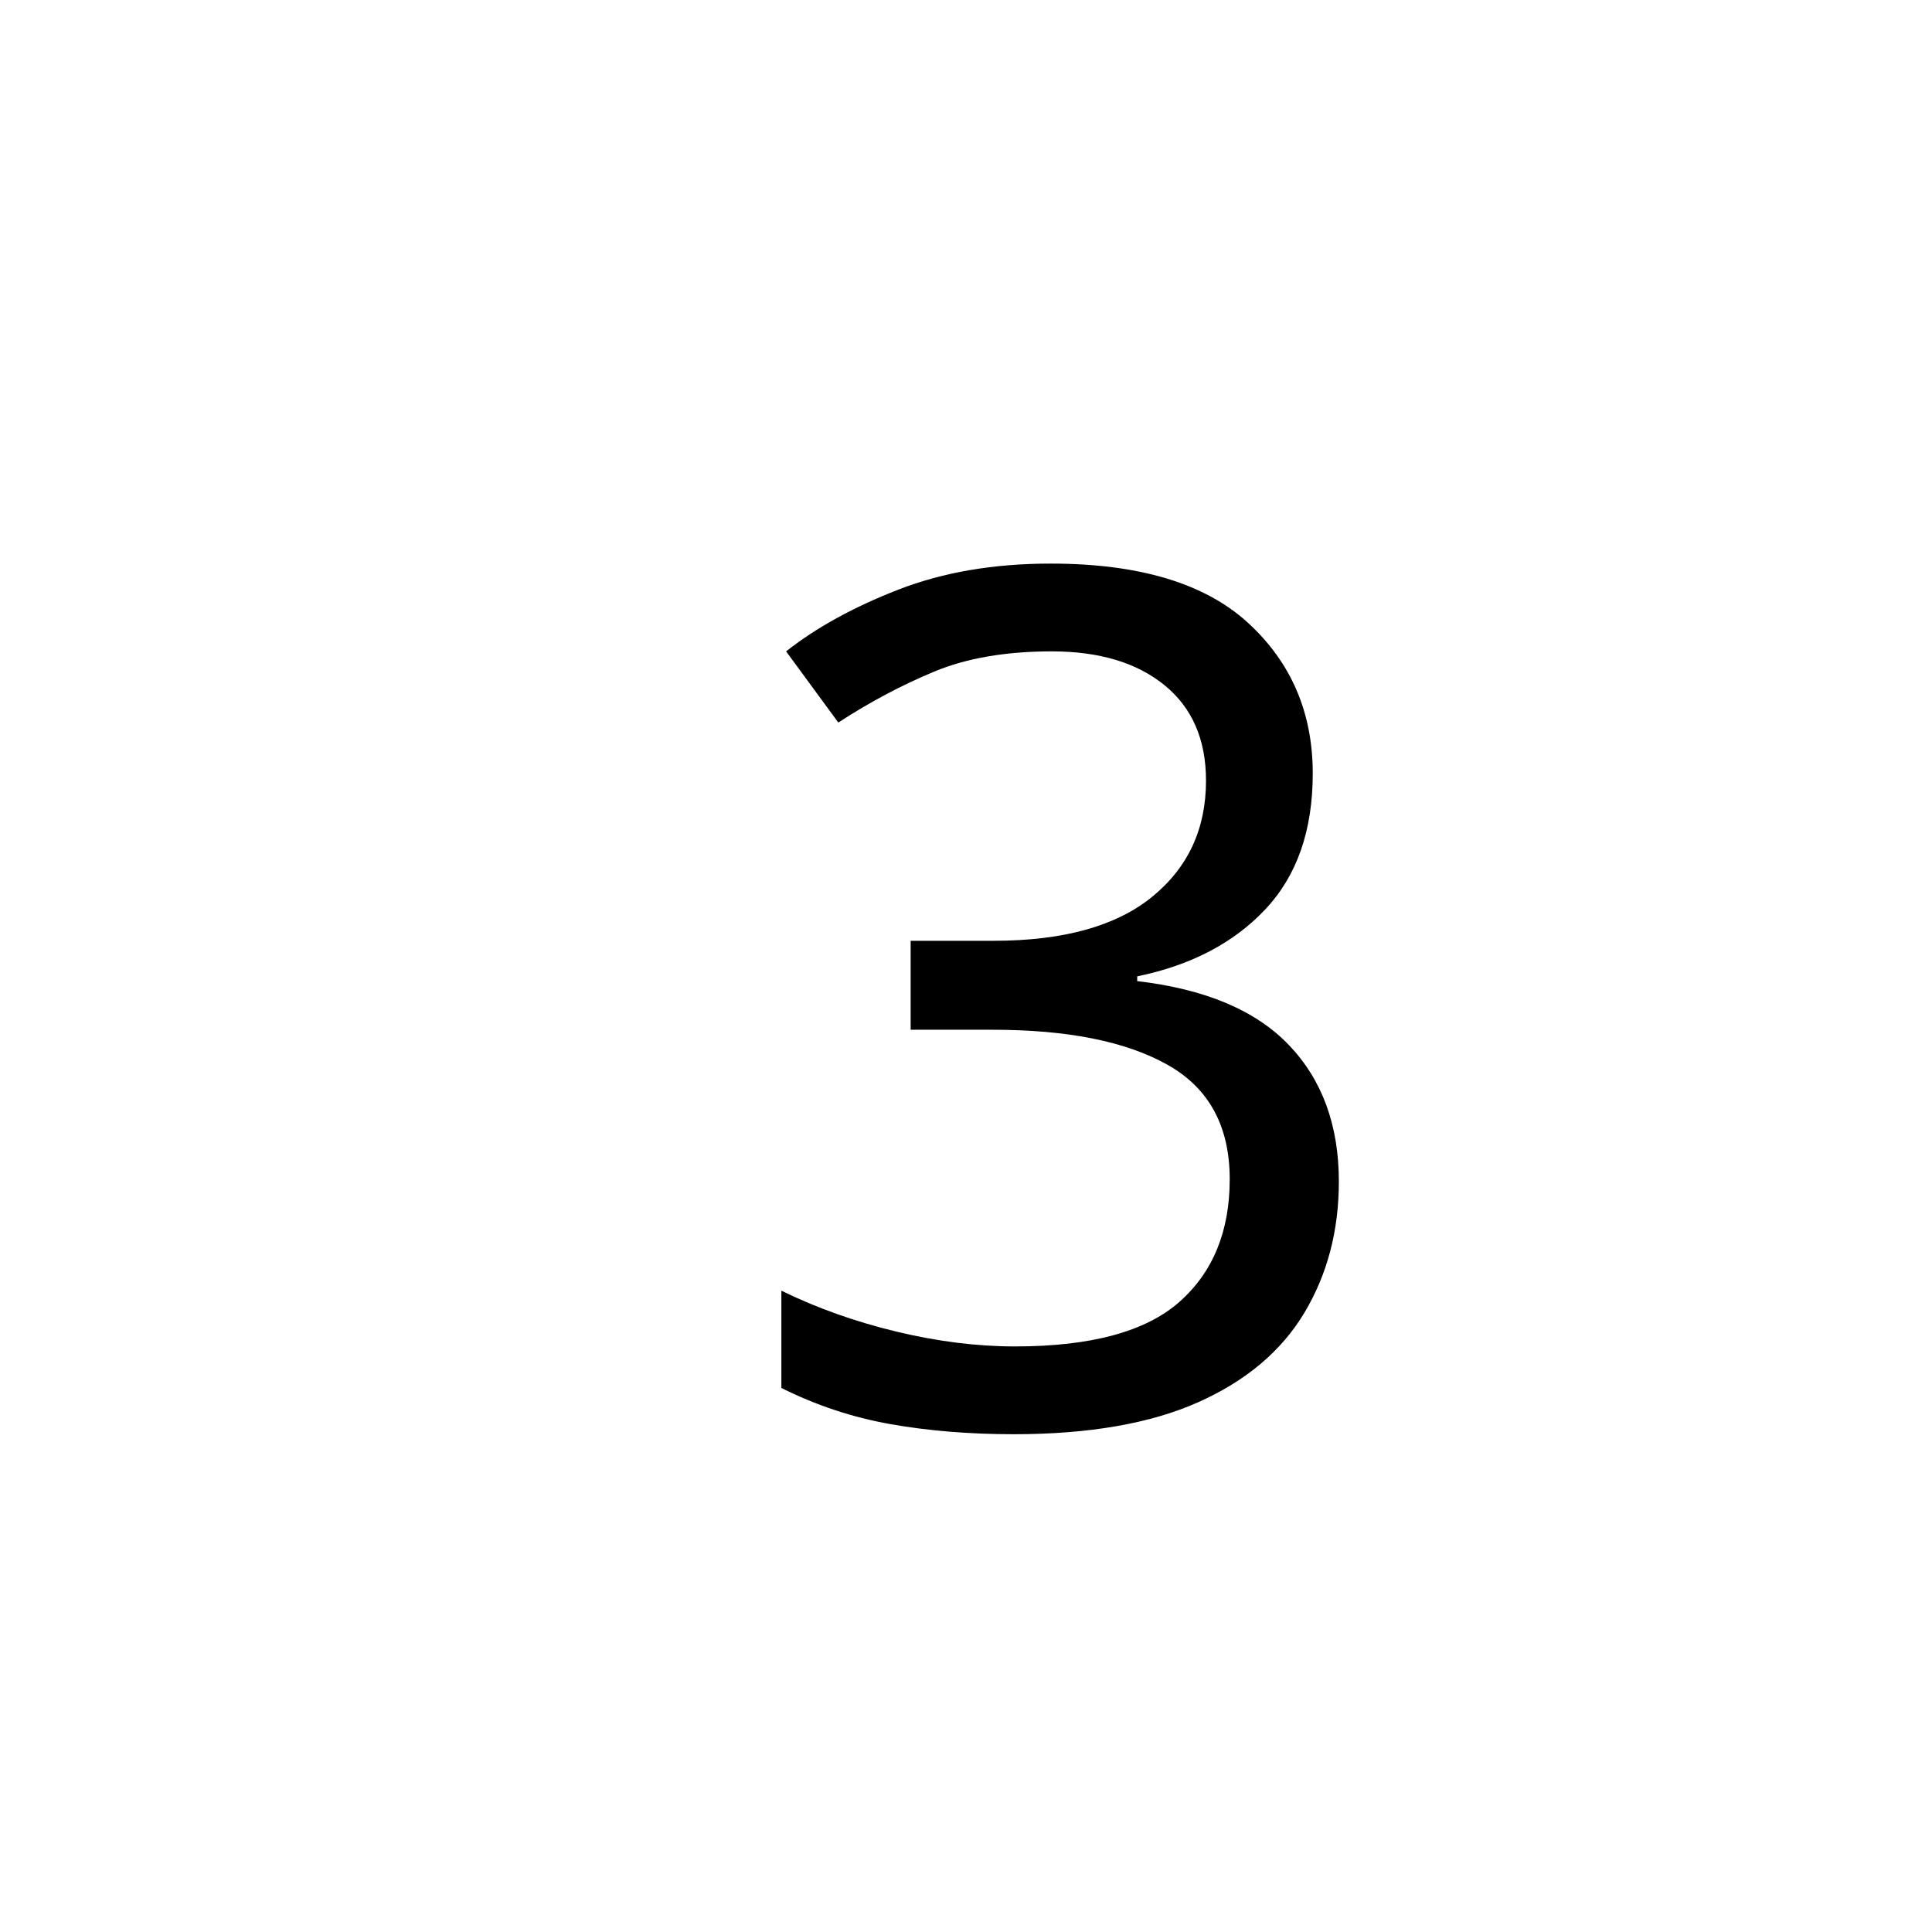
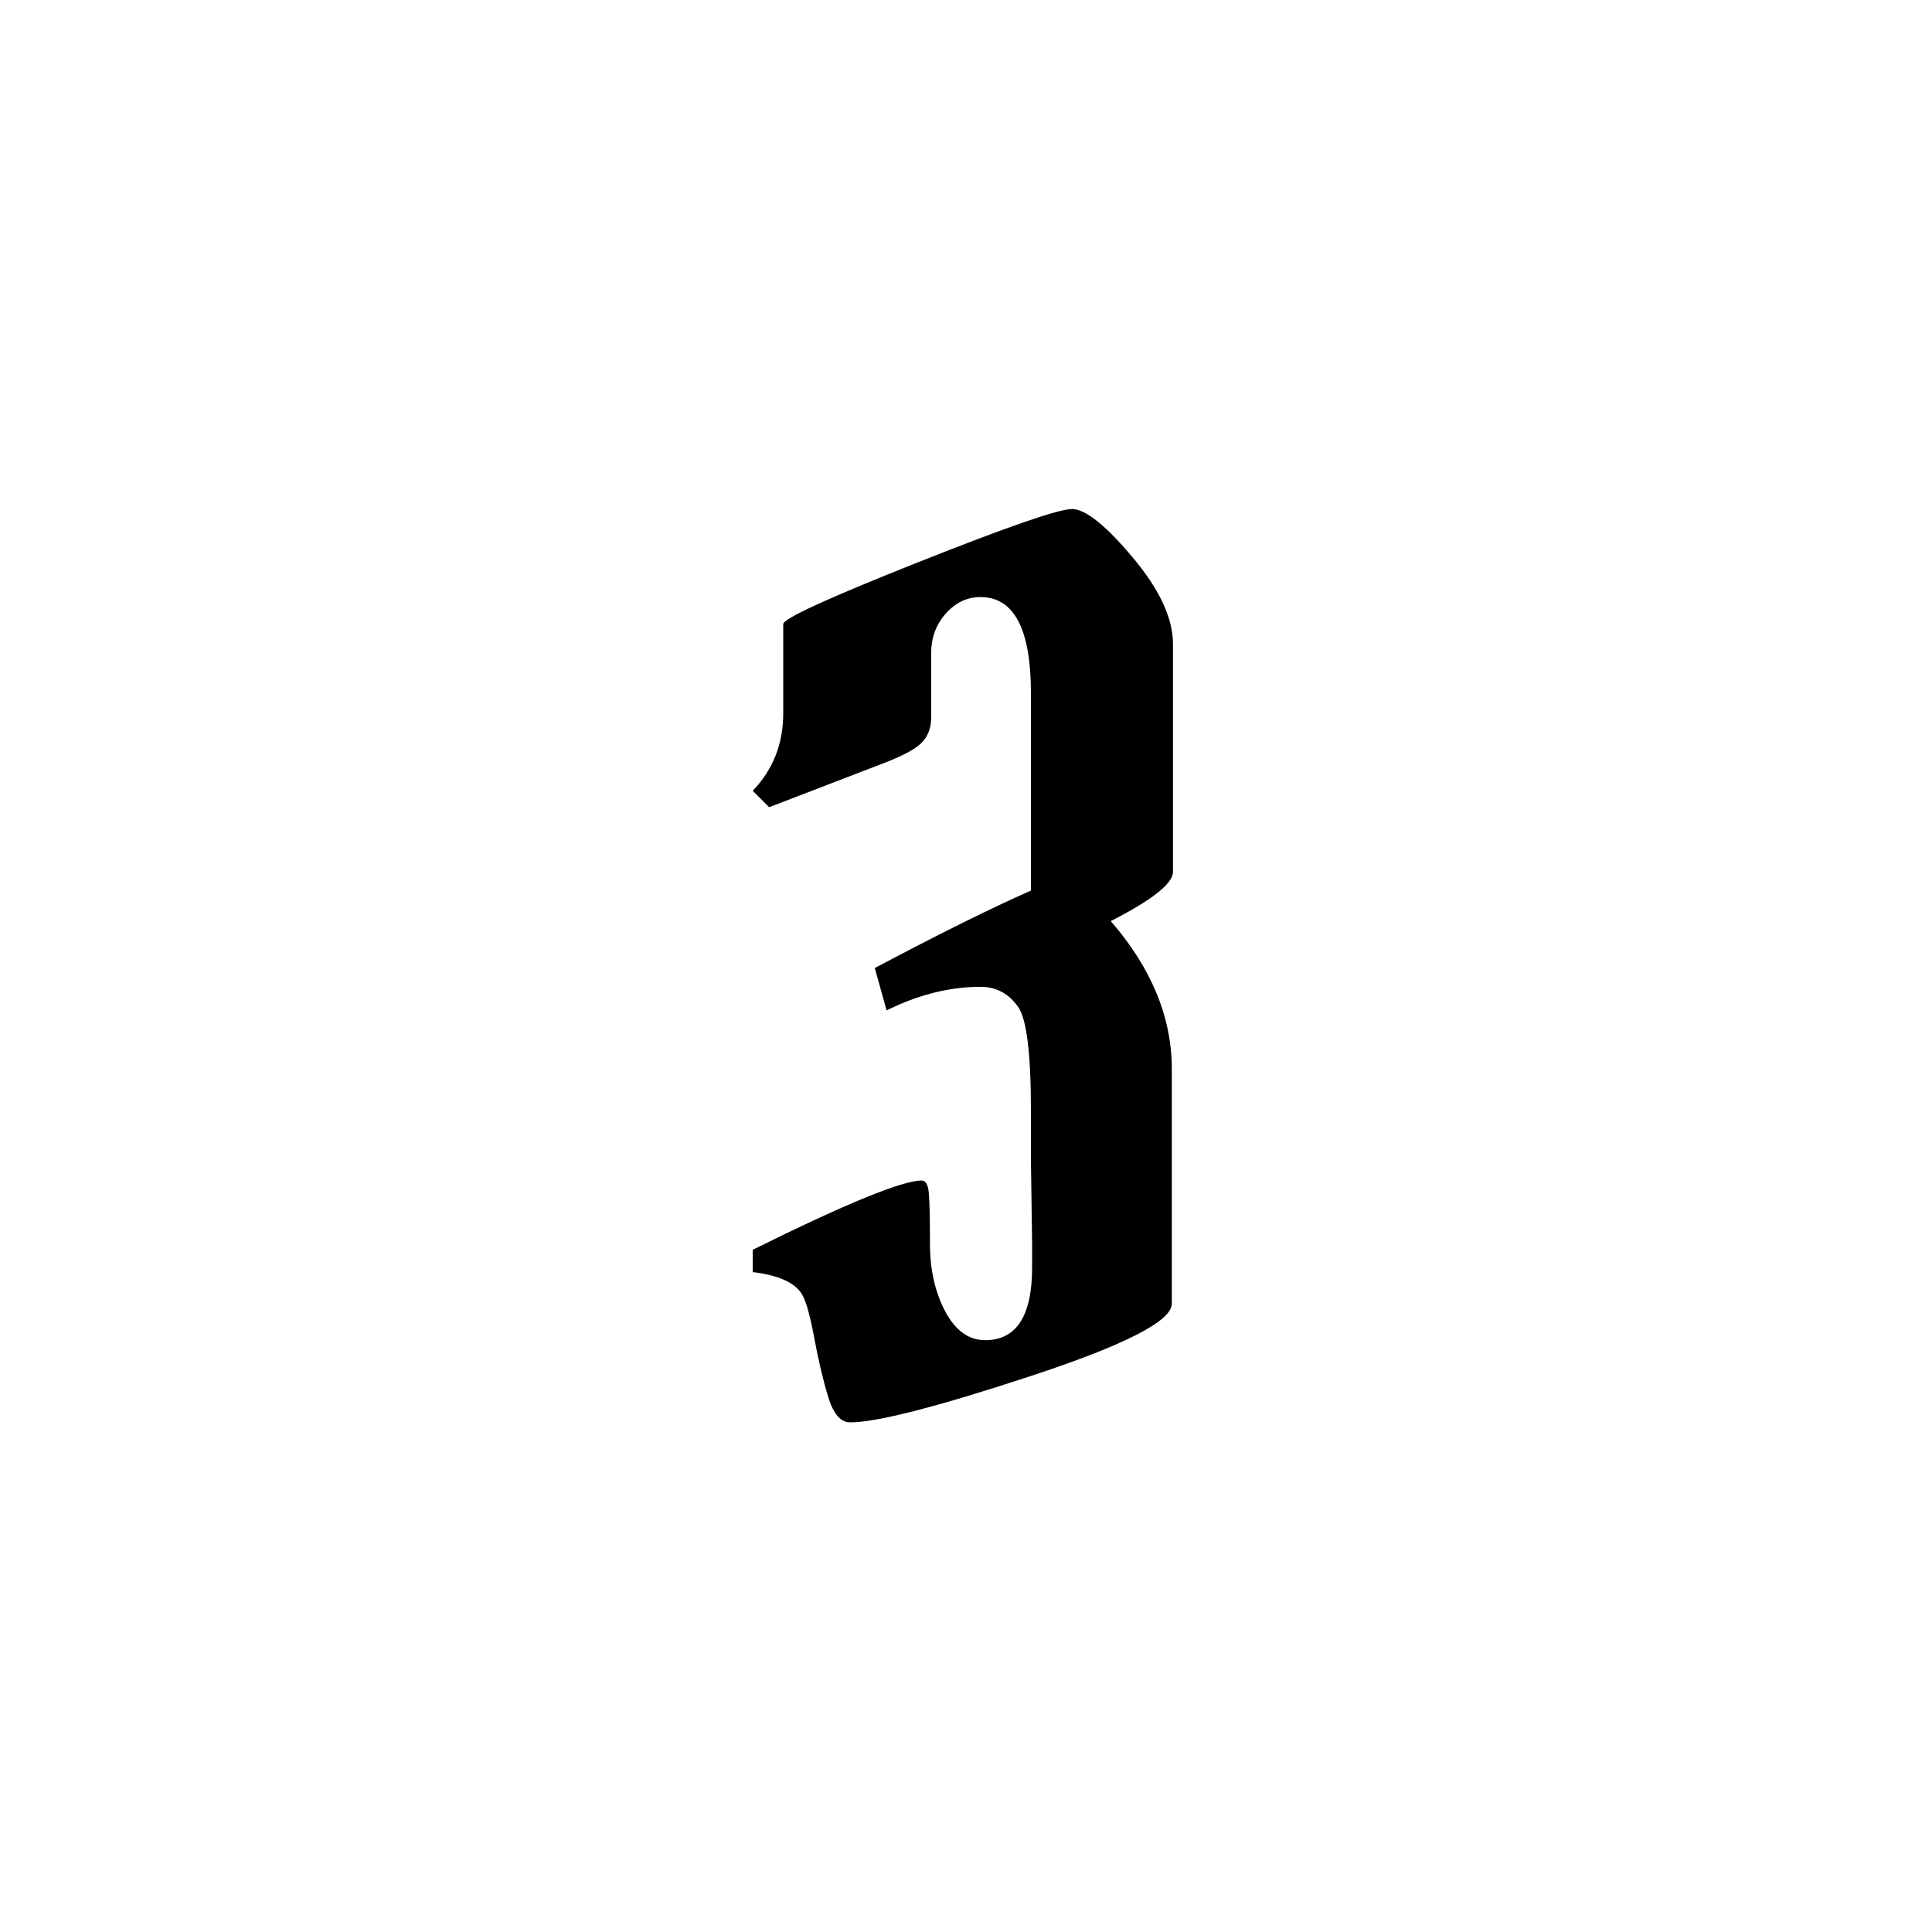
<svg xmlns="http://www.w3.org/2000/svg" width="100%" height="100%" viewBox="0 0 2084 2084" version="1.1" xml:space="preserve" style="fill-rule:evenodd;clip-rule:evenodd;stroke-linejoin:round;stroke-miterlimit:1.414;">
-   <g id="Layer1">
-     <text x="785.264px" y="1534.26px" style="font-family:'PirataOne-Regular', 'Pirata One';font-size:1279.45px;">3</text>
+   <g id="Layer2">
+     <path d="M1113.31,1340.51l-1.266,-88.64l0,-53.185c0,-62.47 -4.643,-100.037 -13.929,-112.7c-10.131,-14.351 -23.638,-21.527 -40.522,-21.527c-28.702,0 -57.827,6.331 -87.374,18.994l-13.929,6.332l-12.663,-45.587c68.38,-36.3 124.519,-64.159 168.417,-83.575l0,-212.738c0,-69.224 -18.15,-103.836 -54.451,-103.836c-14.351,0 -26.803,5.91 -37.355,17.728c-10.553,11.819 -15.829,26.17 -15.829,43.054l0,69.646c0,10.975 -3.588,20.05 -10.763,27.226c-7.176,7.175 -23.427,15.406 -48.753,24.693l-115.233,44.32l-17.728,-17.728c21.949,-22.794 32.924,-50.652 32.924,-83.576l0,-96.238c0,-5.909 48.33,-28.07 144.991,-66.481c96.66,-38.41 152.166,-57.616 166.517,-57.616c14.352,0 36.09,17.306 65.215,51.918c29.124,34.612 43.687,65.847 43.687,93.706l0,245.661c0,12.663 -22.371,30.391 -67.114,53.184c43.898,50.652 65.847,103.837 65.847,159.554l0,253.259c0,18.572 -50.651,44.531 -151.955,77.877c-101.304,33.345 -166.307,50.018 -195.009,50.018c-10.131,0 -17.939,-8.864 -23.427,-26.592c-5.487,-17.728 -10.552,-39.044 -15.195,-63.948c-4.643,-24.904 -9.075,-40.732 -13.296,-47.486c-7.598,-12.663 -25.326,-20.683 -53.185,-24.059l0,-24.06c100.46,-49.808 161.242,-74.711 182.347,-74.711c4.221,0 6.753,4.432 7.597,13.296c0.845,8.864 1.267,27.225 1.267,55.083c0,27.859 5.487,52.13 16.462,72.812c10.974,20.683 25.325,31.025 43.054,31.025c33.767,0 50.651,-26.17 50.651,-78.511l0,-26.592Z" style="fill-rule:nonzero;" />
  </g>
</svg>
